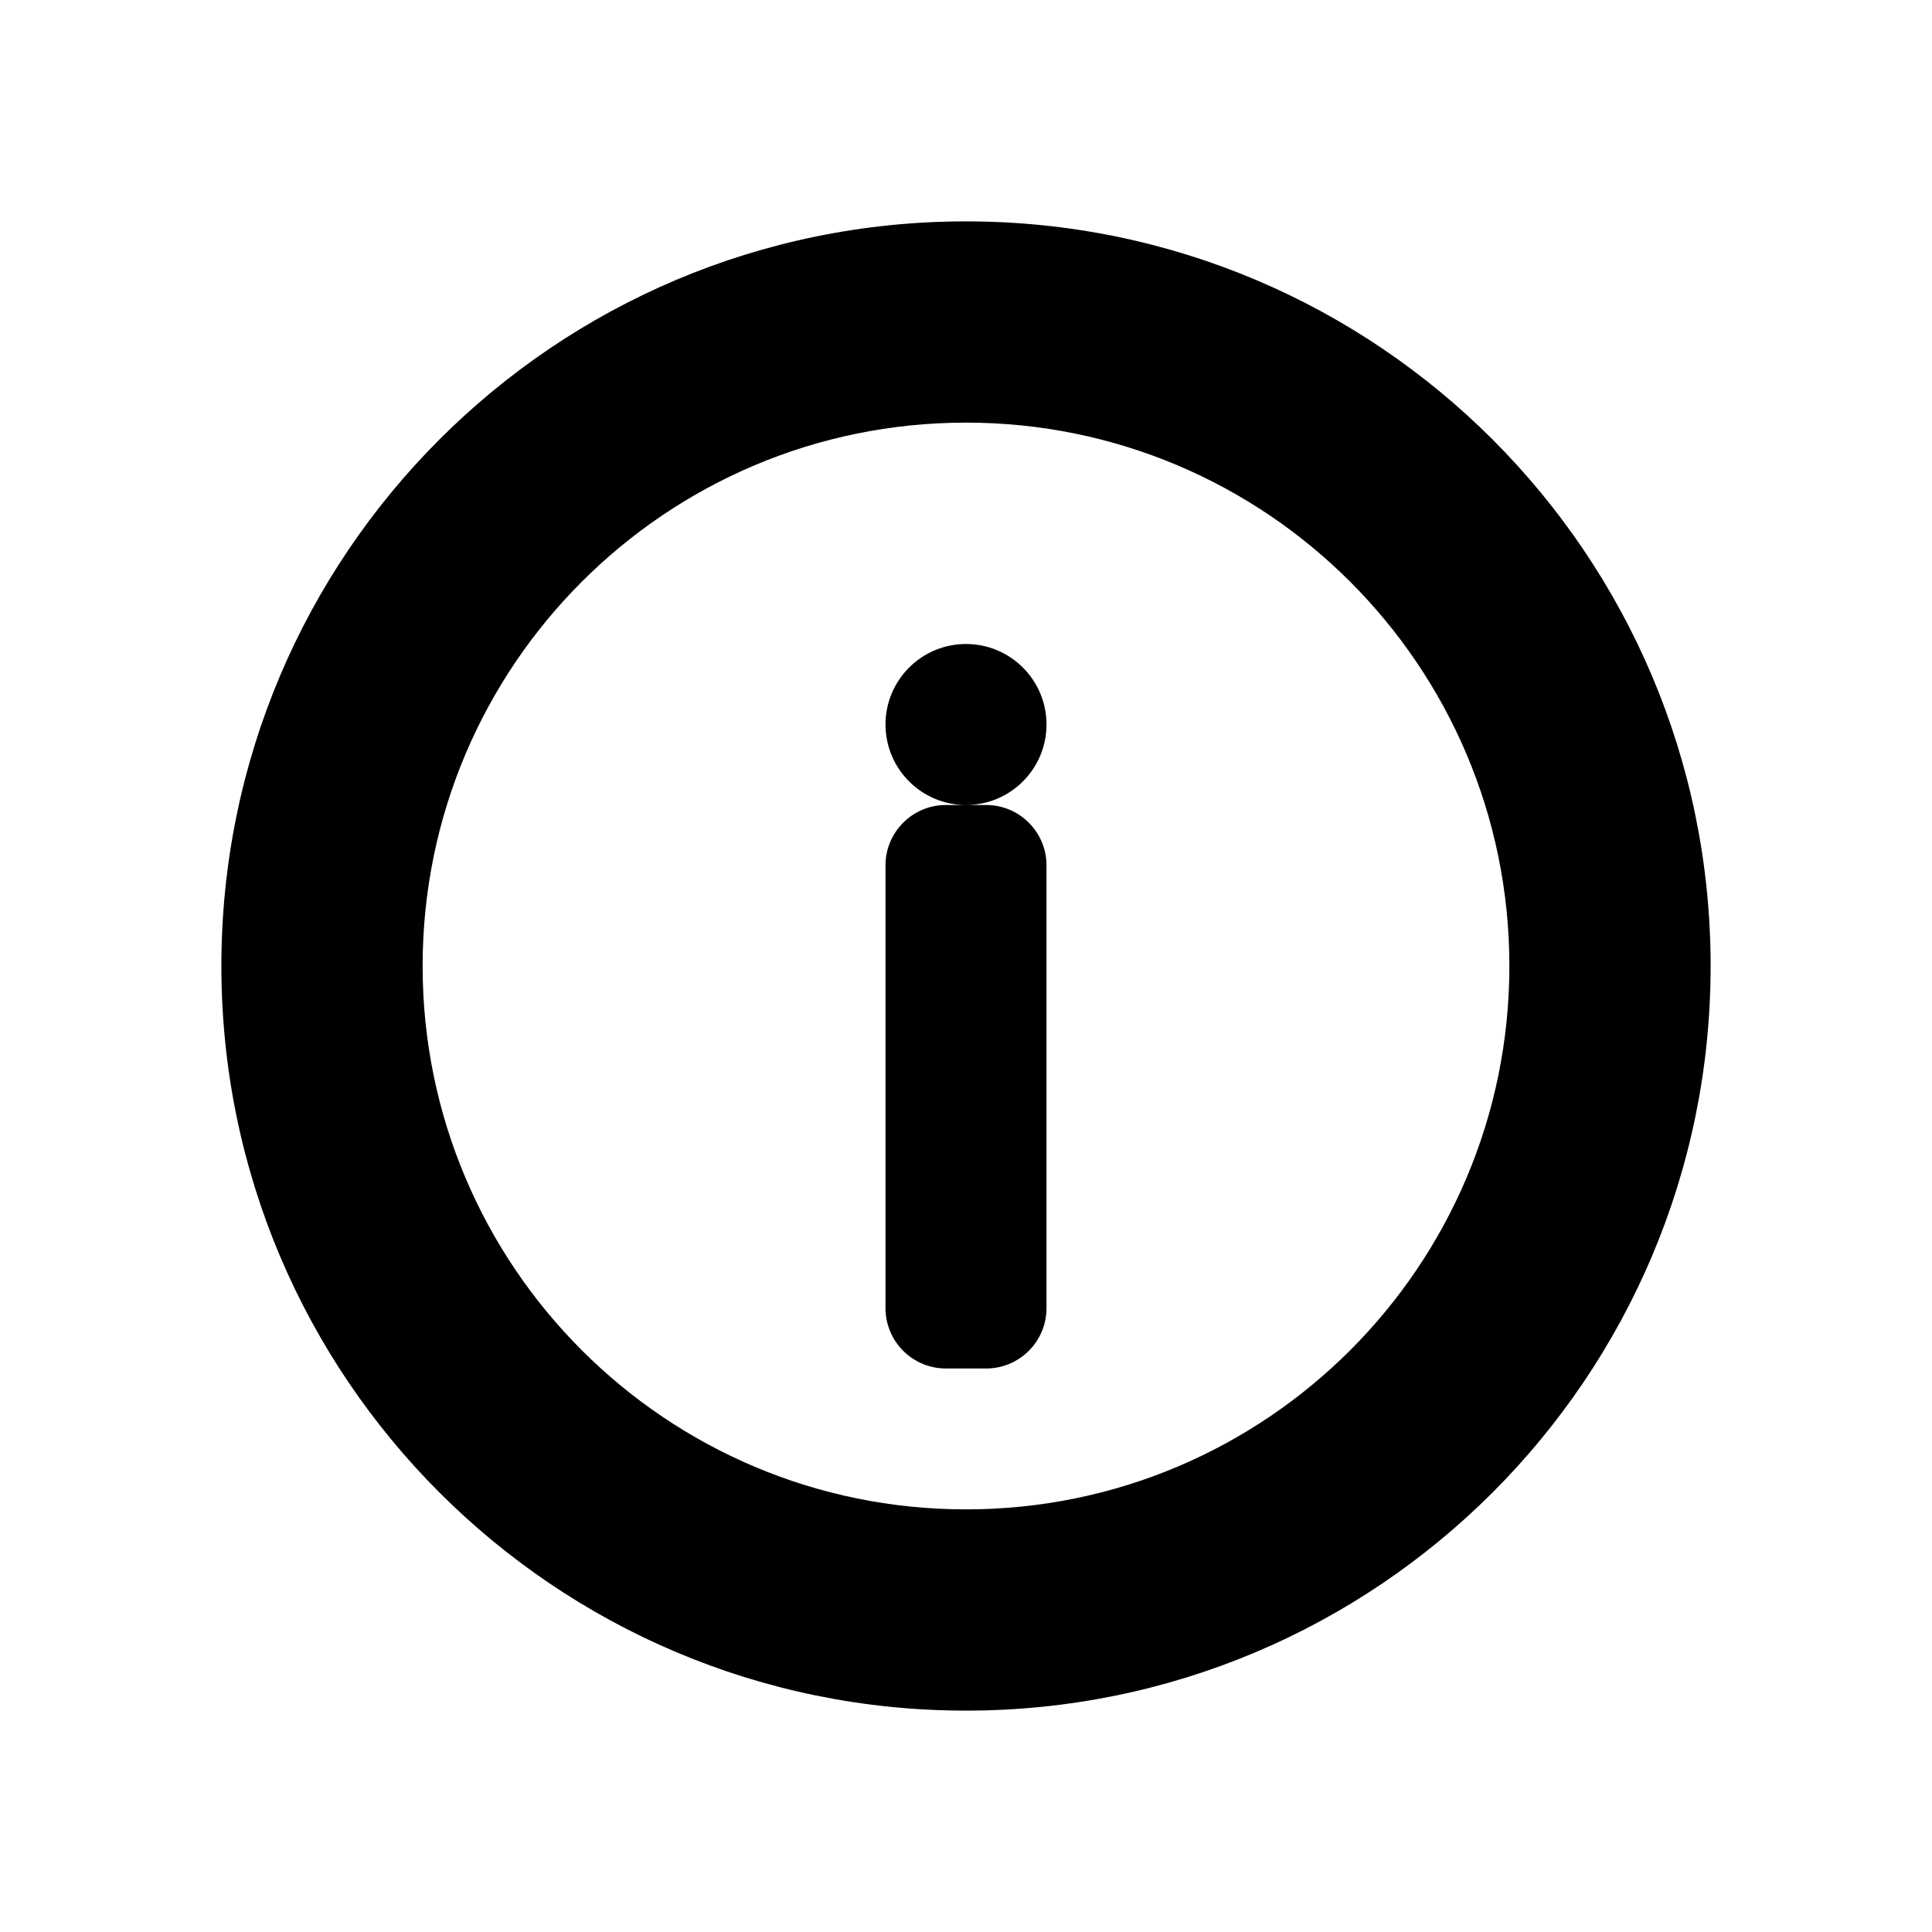
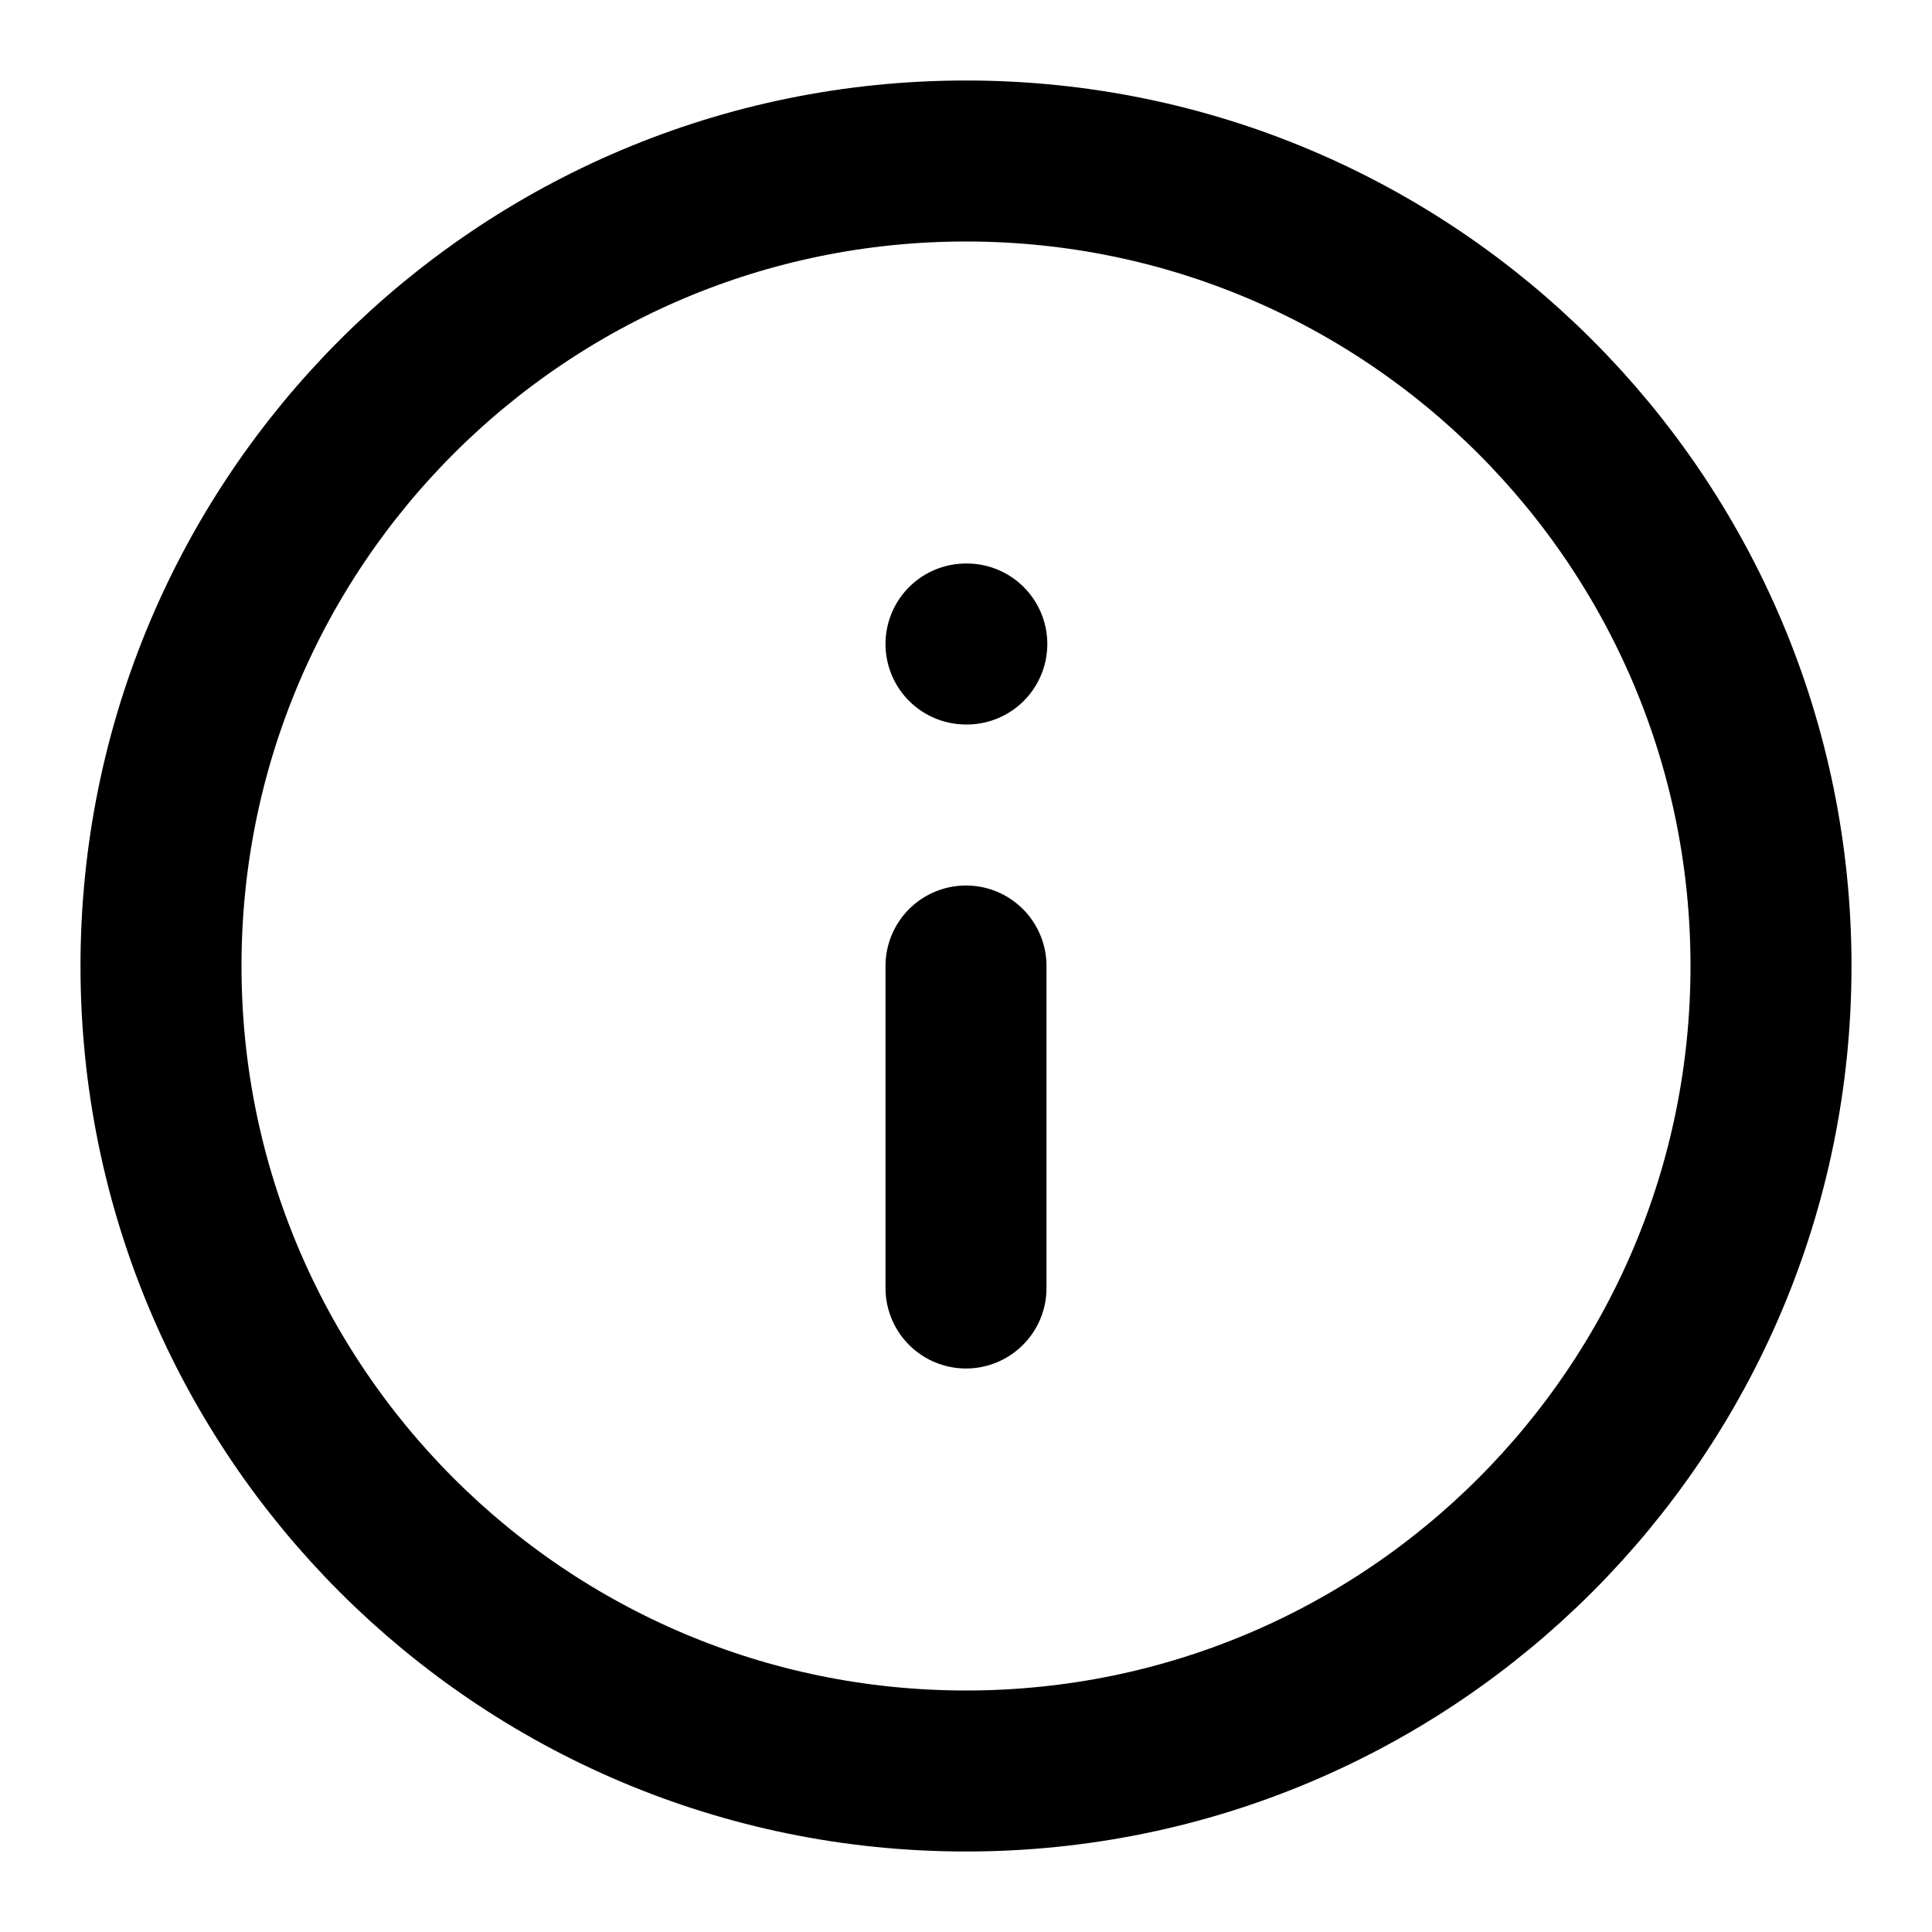
- <svg xmlns="http://www.w3.org/2000/svg" width="24" height="24" viewBox="0 0 24 24" fill="none">
-   <path fill-rule="evenodd" clip-rule="evenodd" d="M12 2.75C6.891 2.75 2.75 6.891 2.75 12C2.75 17.109 6.891 21.25 12 21.25C17.109 21.25 21.25 17.109 21.25 12C21.25 6.891 17.109 2.75 12 2.75ZM12 5.25C15.728 5.25 18.75 8.272 18.75 12C18.75 15.728 15.728 18.75 12 18.75C8.272 18.75 5.25 15.728 5.25 12C5.25 8.272 8.272 5.25 12 5.25ZM11 10.75C11 10.336 11.336 10 11.75 10H12.25C12.664 10 13 10.336 13 10.75V16.25C13 16.664 12.664 17 12.25 17H11.75C11.336 17 11 16.664 11 16.25V10.75ZM12 8C12.552 8 13 8.448 13 9C13 9.552 12.552 10 12 10C11.448 10 11 9.552 11 9C11 8.448 11.448 8 12 8Z" fill="black" />
+ <svg xmlns="http://www.w3.org/2000/svg" width="24" height="24" viewBox="0 0 24 24" fill="none" stroke="currentColor" stroke-width="2" stroke-linecap="round" stroke-linejoin="round">
+   <circle cx="12" cy="12" r="10" />
+   <path d="M12 16v-4" />
+   <path d="M12 8h.01" />
</svg>
